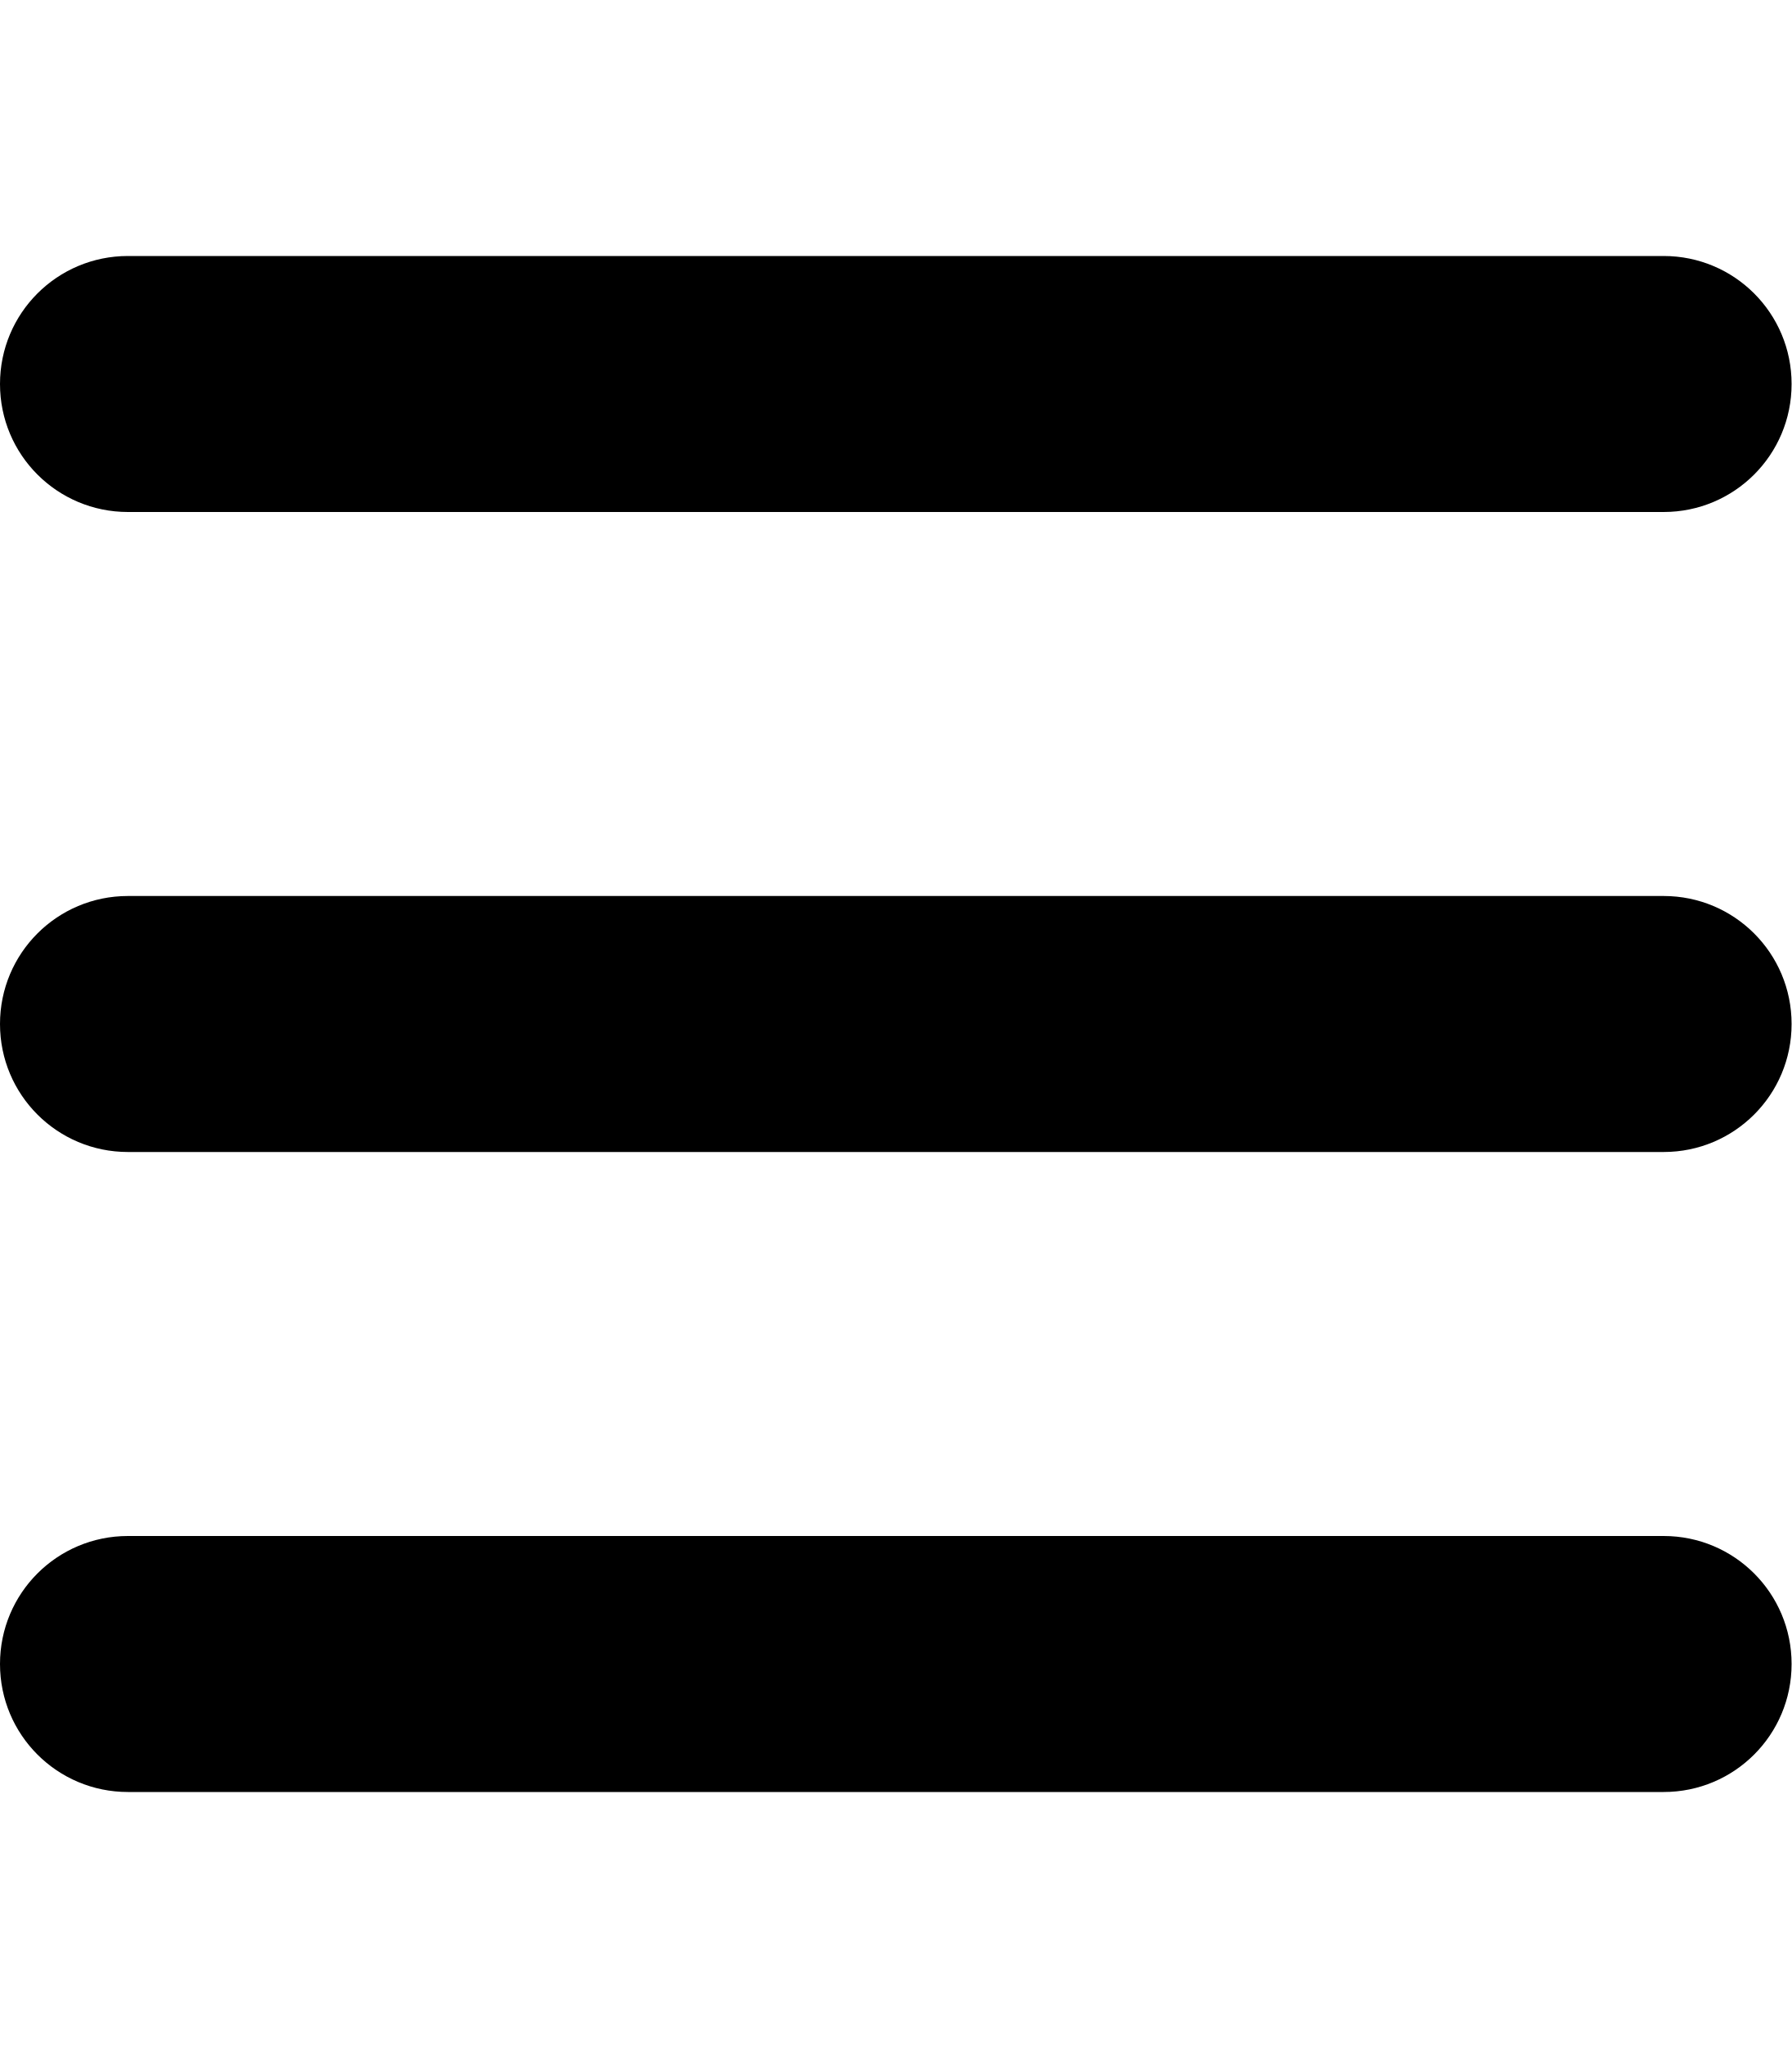
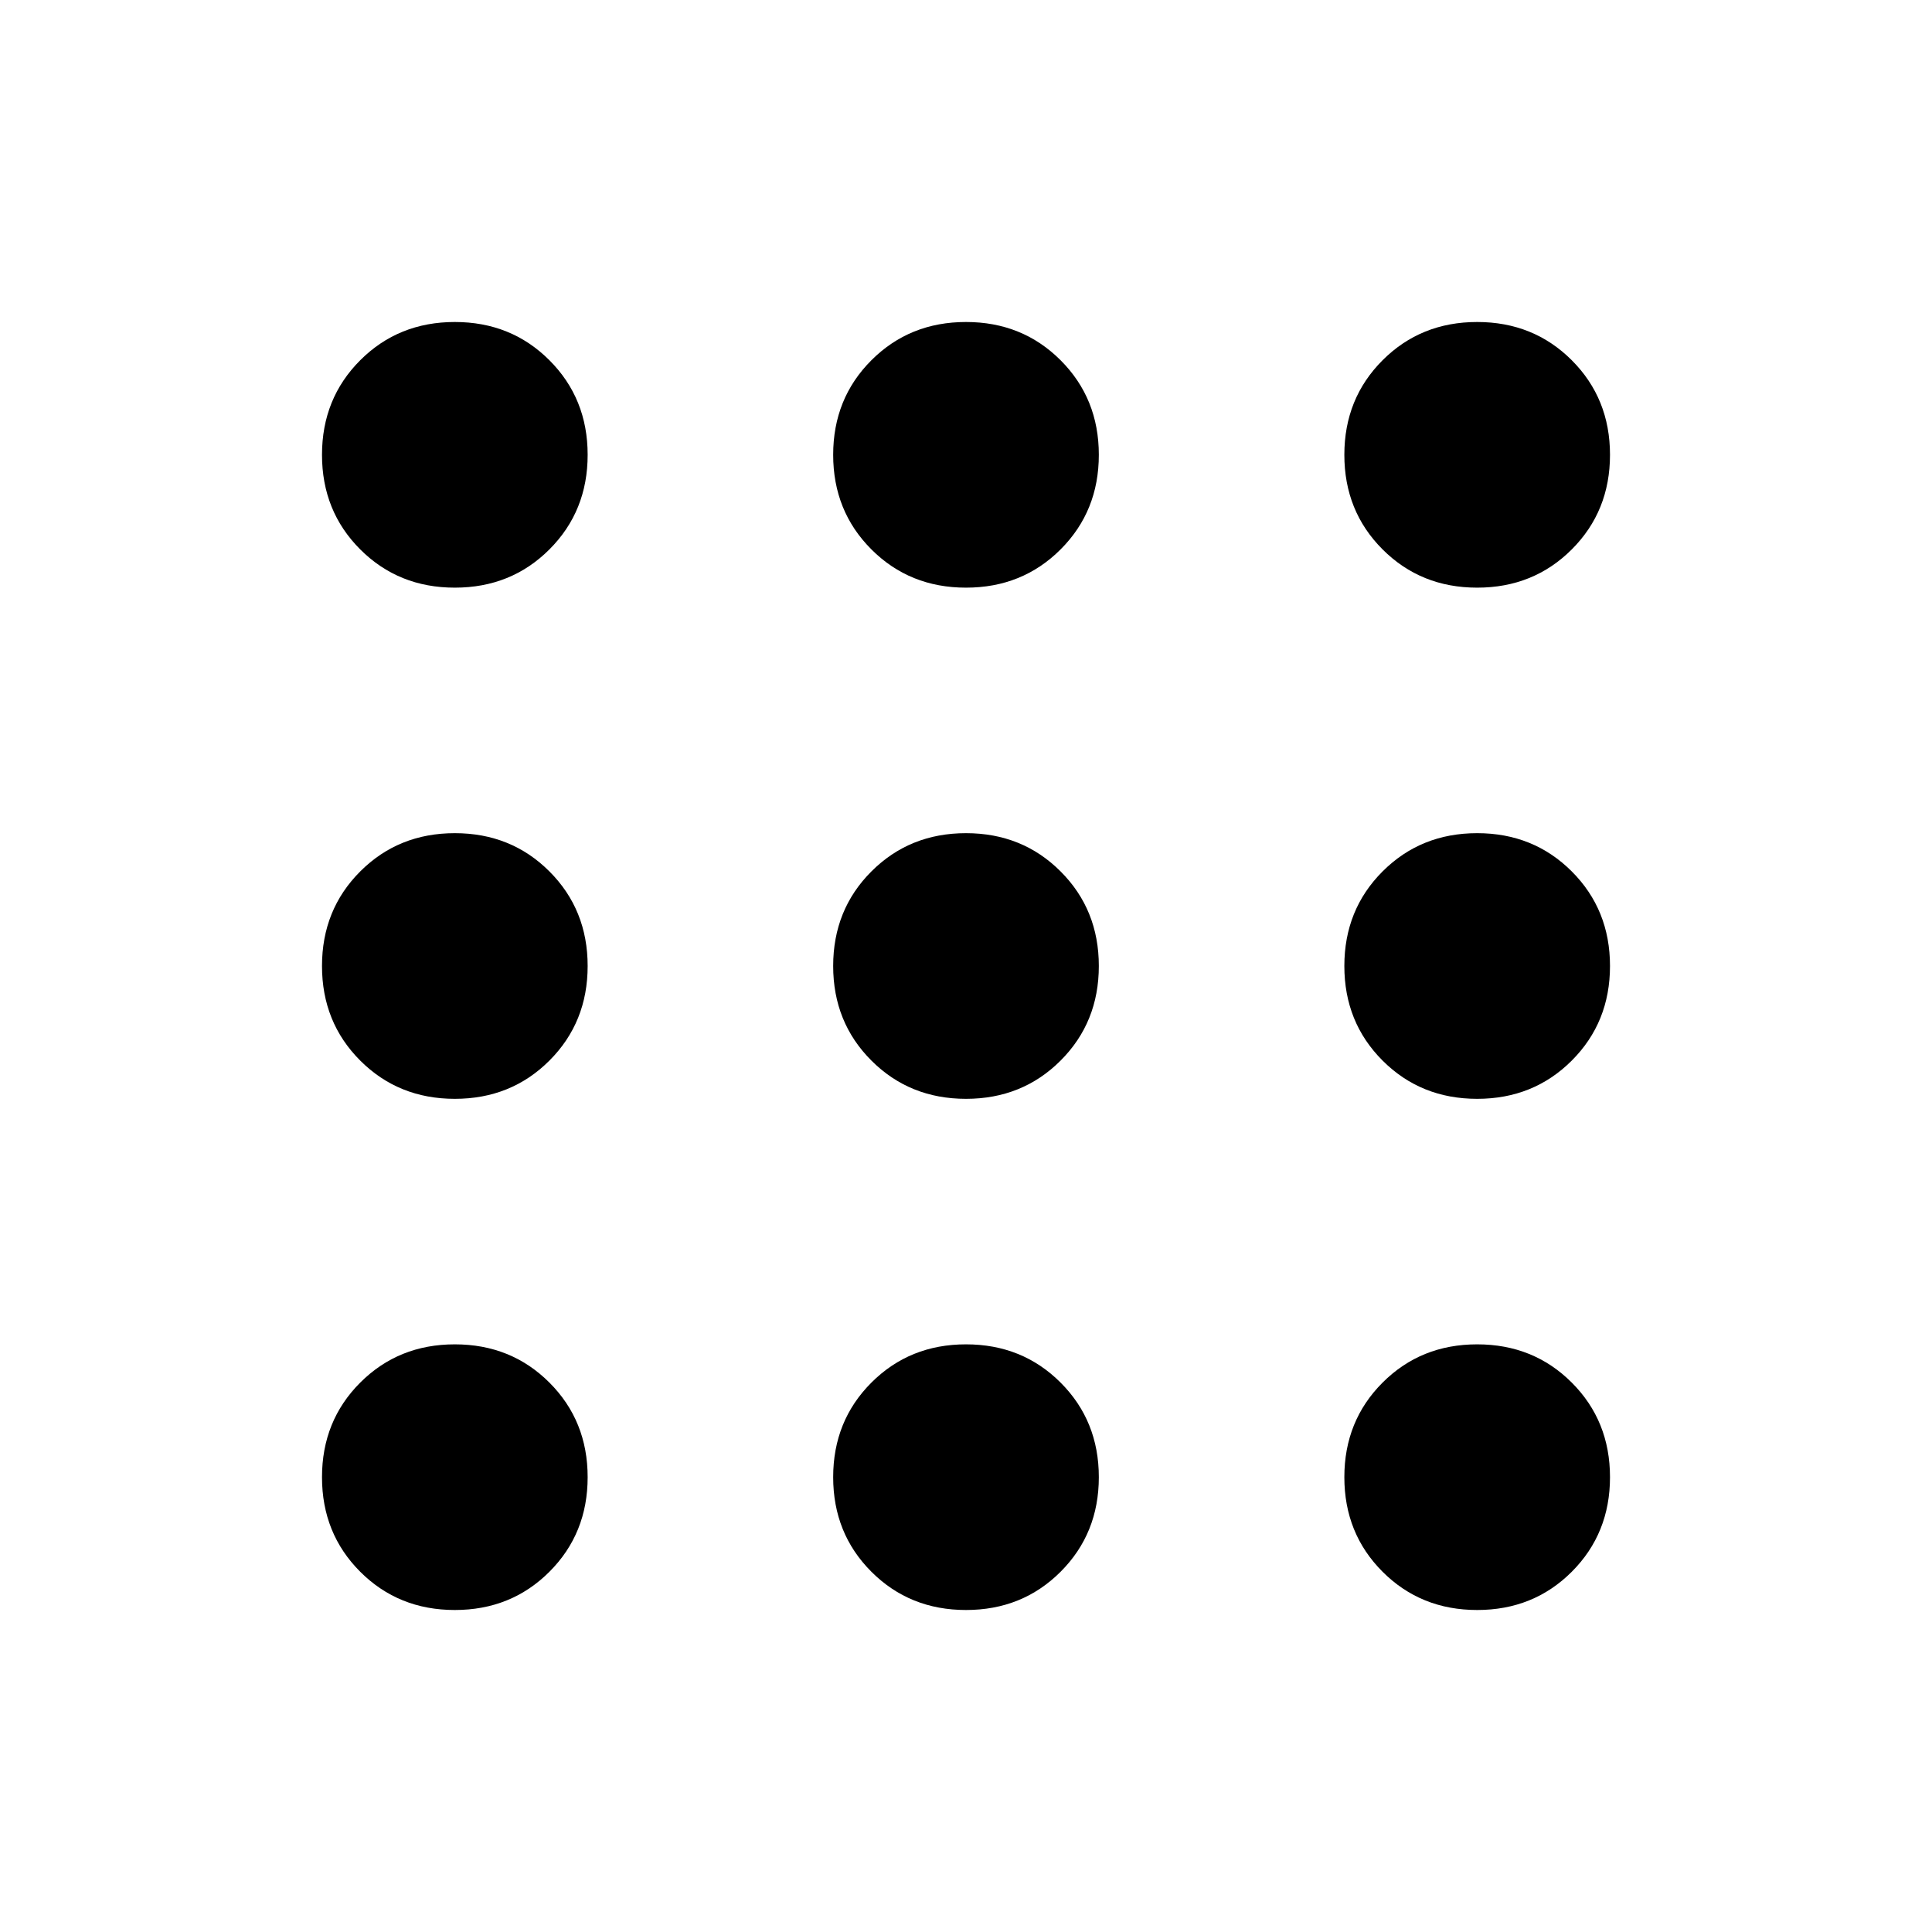
- <svg xmlns="http://www.w3.org/2000/svg" viewBox="0 0 448 512">
-   <path d="M0 96C0 78.3 14.3 64 32 64H416c17.7 0 32 14.3 32 32s-14.3 32-32 32H32C14.3 128 0 113.7 0 96zM0 256c0-17.7 14.3-32 32-32H416c17.7 0 32 14.3 32 32s-14.3 32-32 32H32c-17.7 0-32-14.3-32-32zM448 416c0 17.7-14.3 32-32 32H32c-17.7 0-32-14.3-32-32s14.3-32 32-32H416c17.7 0 32 14.3 32 32z" />
+ <svg xmlns="http://www.w3.org/2000/svg" height="48" viewBox="0 96 960 960" width="48">
+   <path d="M226 896q-28 0-47-19t-19-47q0-28 19-47t47-19q28 0 47 19t19 47q0 28-19 47t-47 19Zm254 0q-28 0-47-19t-19-47q0-28 19-47t47-19q28 0 47 19t19 47q0 28-19 47t-47 19Zm254 0q-28 0-47-19t-19-47q0-28 19-47t47-19q28 0 47 19t19 47q0 28-19 47t-47 19ZM226 642q-28 0-47-19t-19-47q0-28 19-47t47-19q28 0 47 19t19 47q0 28-19 47t-47 19Zm254 0q-28 0-47-19t-19-47q0-28 19-47t47-19q28 0 47 19t19 47q0 28-19 47t-47 19Zm254 0q-28 0-47-19t-19-47q0-28 19-47t47-19q28 0 47 19t19 47q0 28-19 47t-47 19ZM226 388q-28 0-47-19t-19-47q0-28 19-47t47-19q28 0 47 19t19 47q0 28-19 47t-47 19Zm254 0q-28 0-47-19t-19-47q0-28 19-47t47-19q28 0 47 19t19 47q0 28-19 47t-47 19Zm254 0q-28 0-47-19t-19-47q0-28 19-47t47-19q28 0 47 19t19 47q0 28-19 47t-47 19Z" />
</svg>
